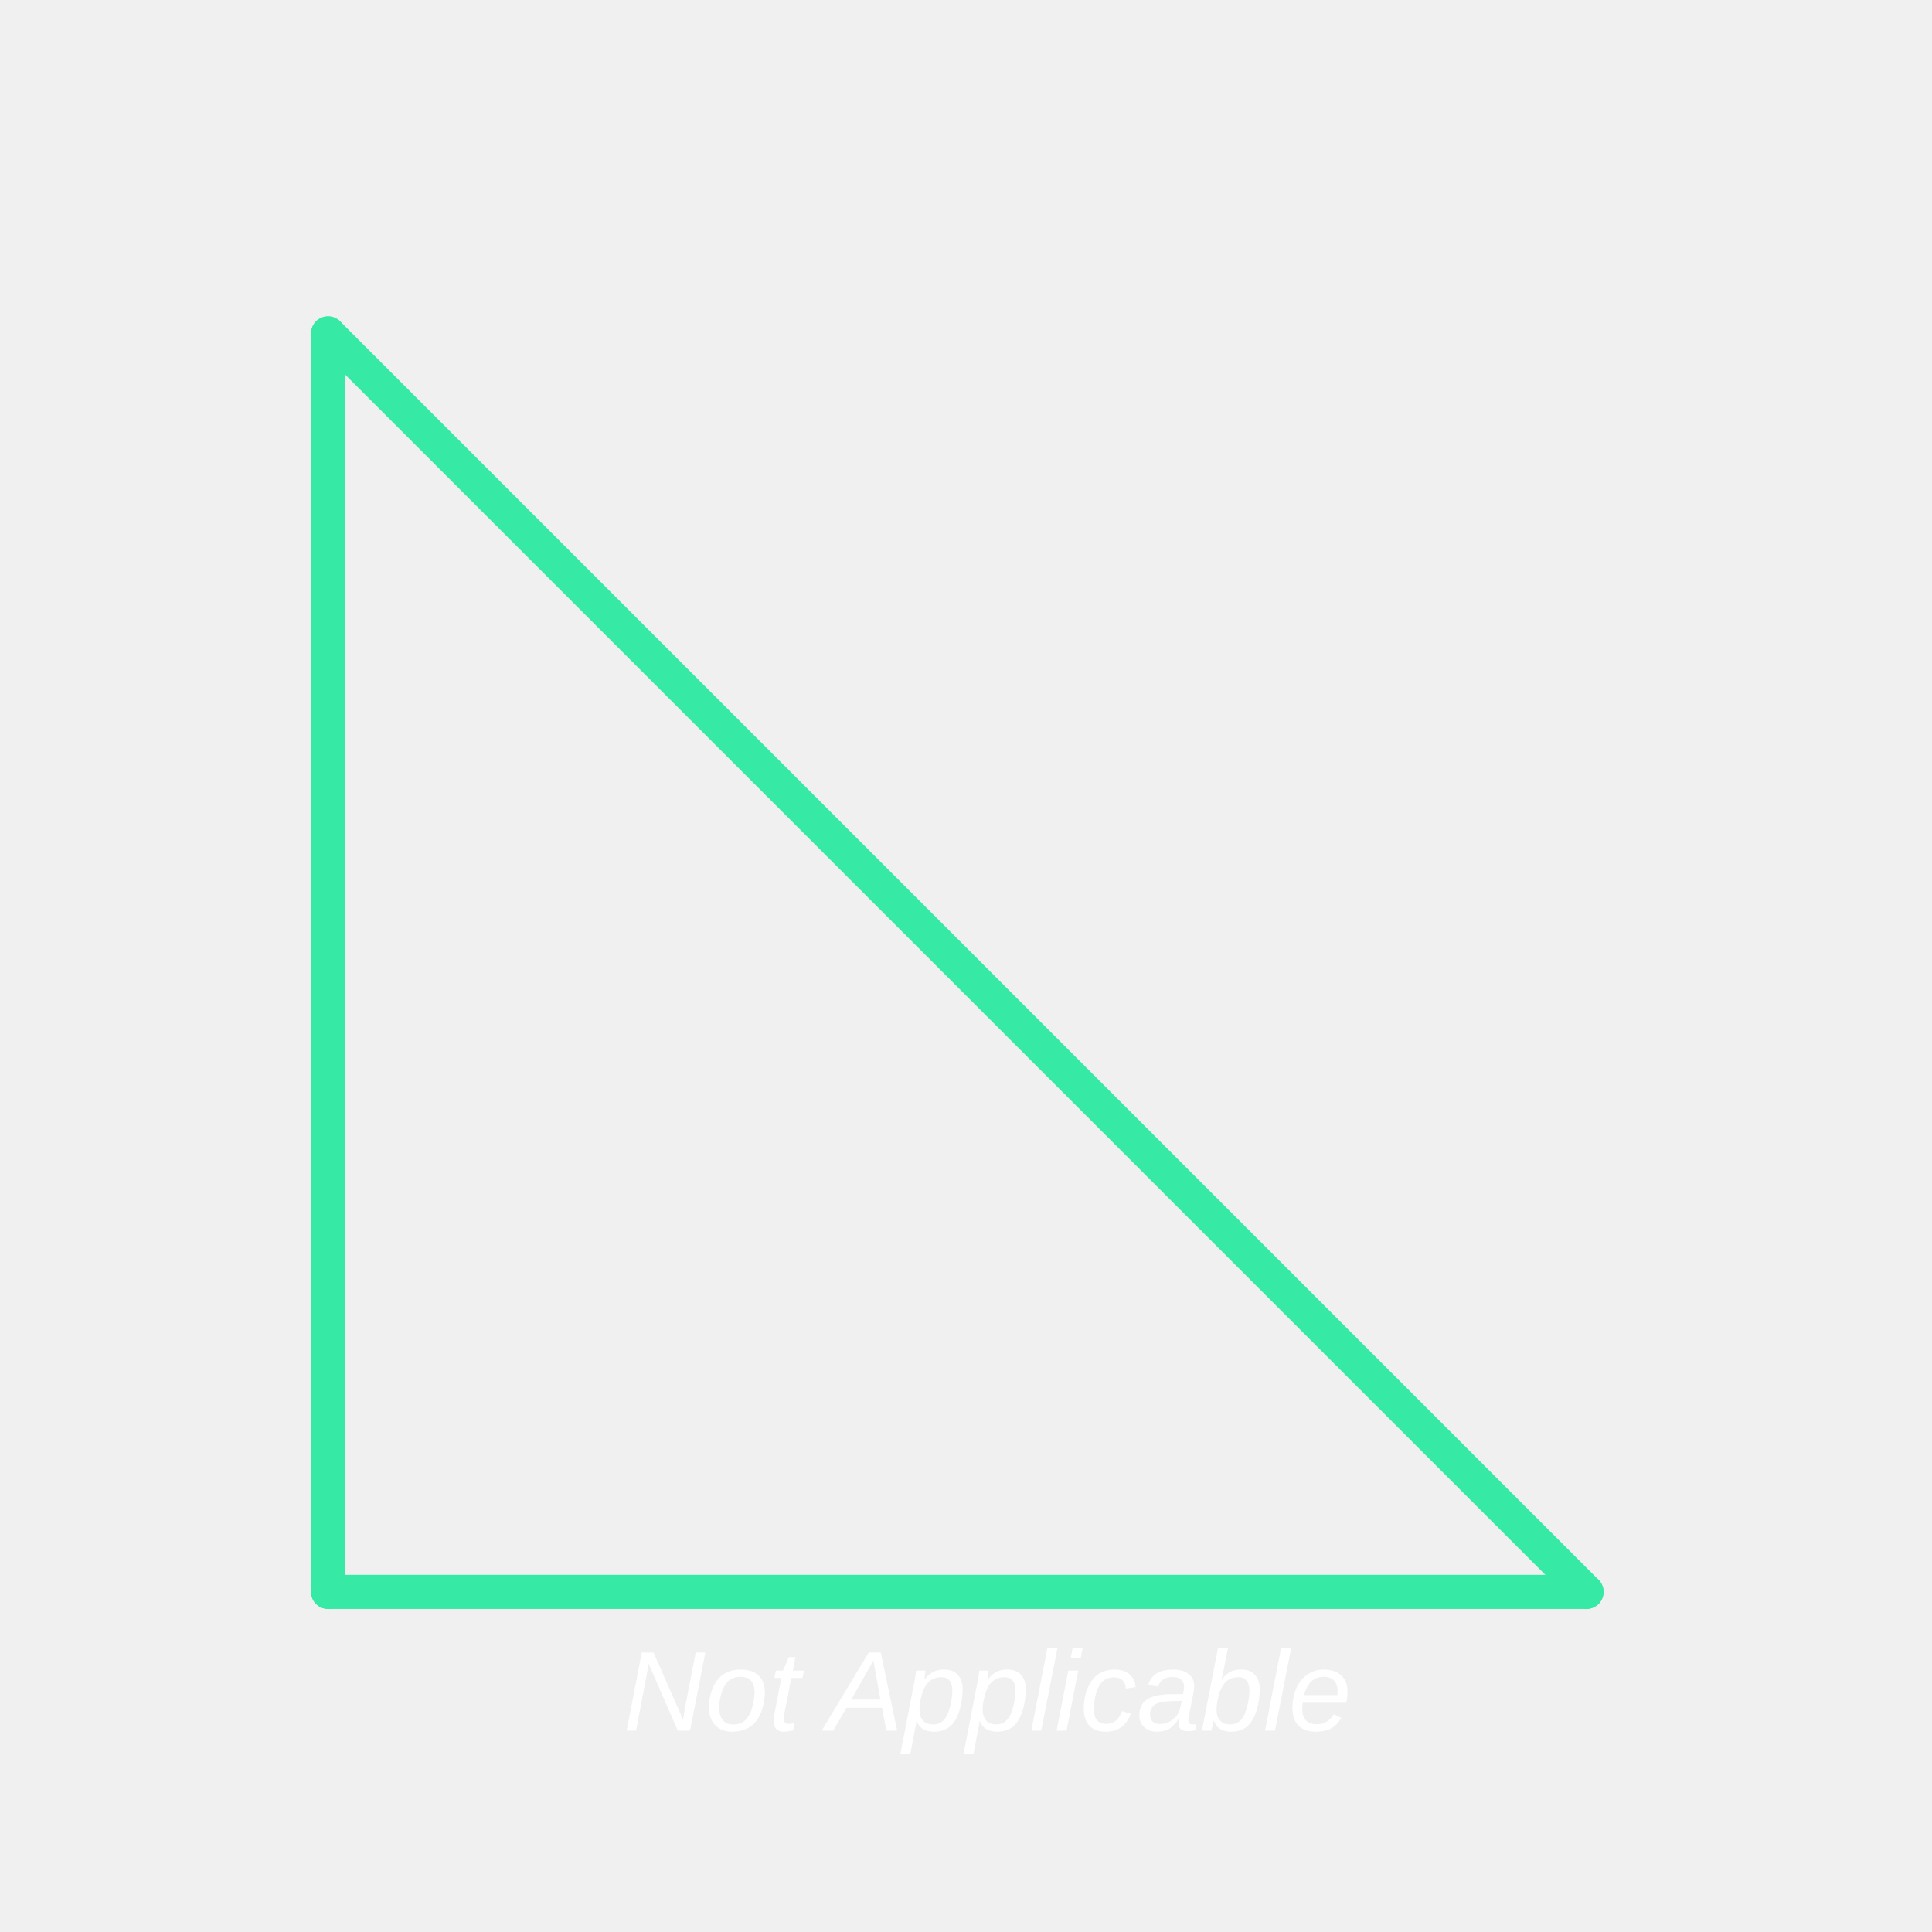
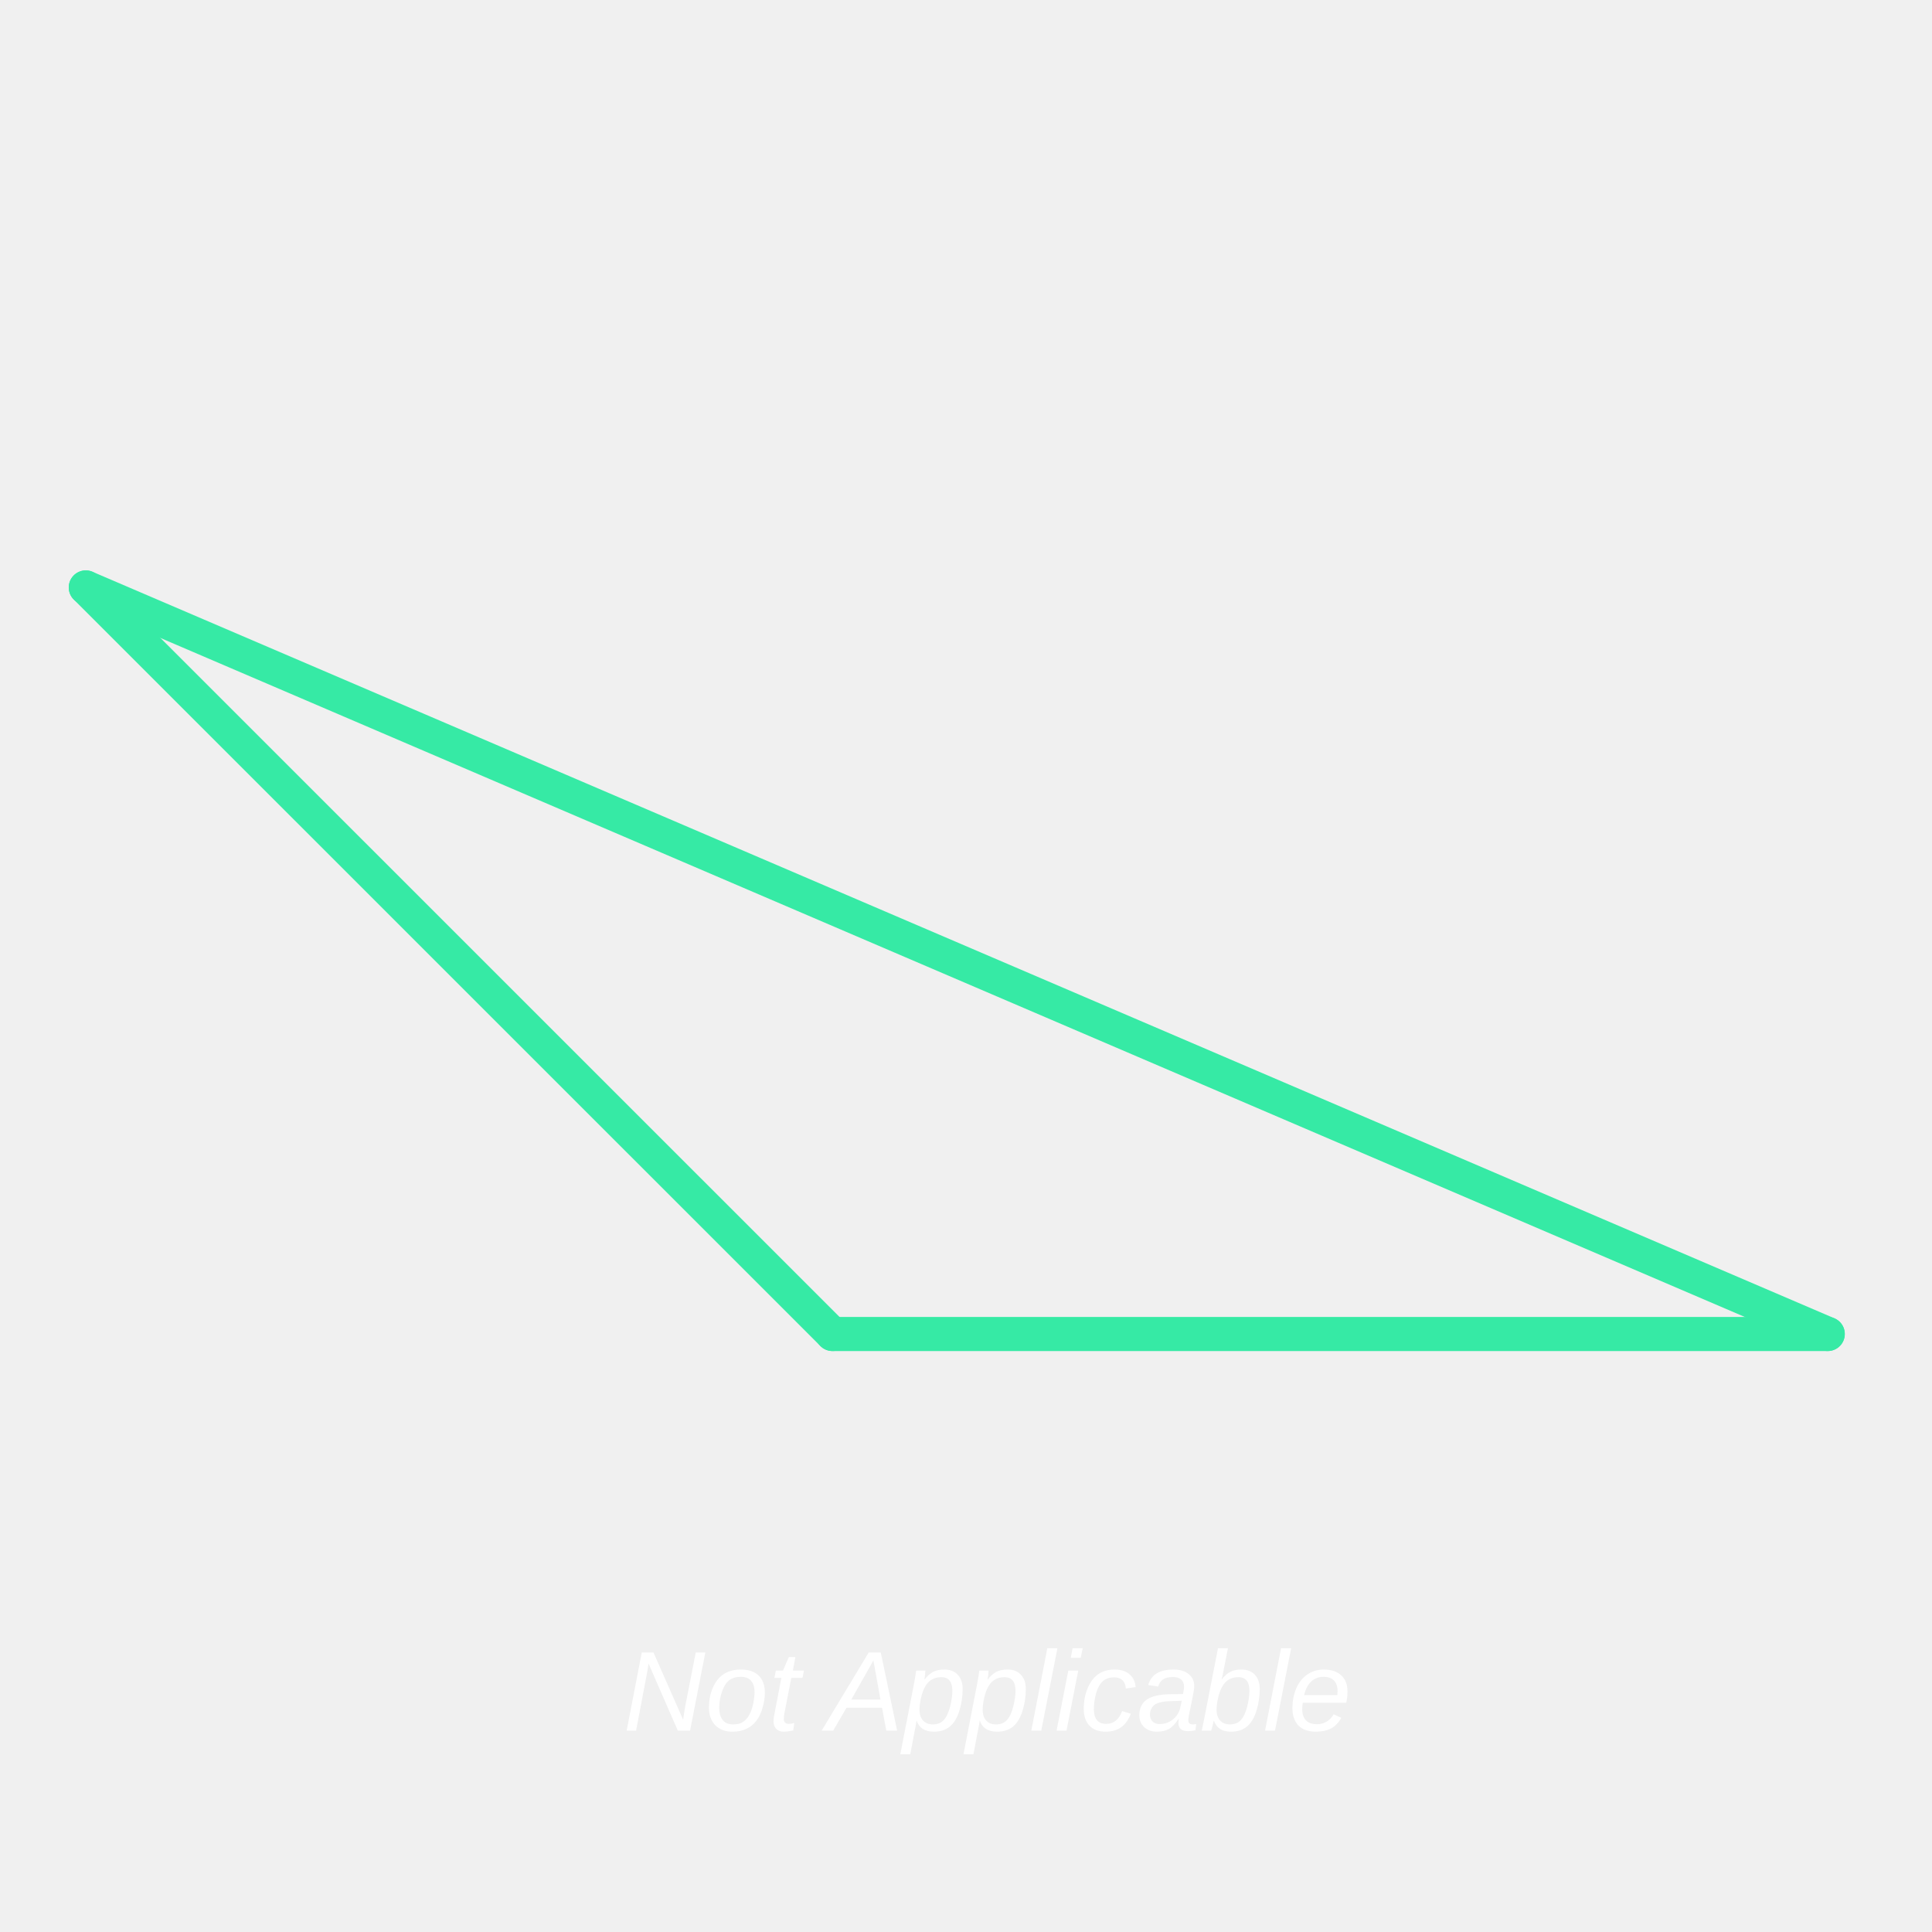
- <svg xmlns="http://www.w3.org/2000/svg" id="set4" viewBox="0 0 170 170">
+ <svg xmlns="http://www.w3.org/2000/svg" id="_04" data-name="04" viewBox="0 0 170 170">
  <defs>
    <style>.cls-1{opacity:0;}.cls-2{fill:#2580b2;}.cls-3{fill:none;stroke:#36eaa5;stroke-linecap:round;stroke-linejoin:round;stroke-width:3px;}.cls-4{font-size:10px;fill:#fff;font-family:Arial;font-style:italic;}</style>
  </defs>
-   <g id="Layer_2" data-name="Layer 2" class="cls-1">
+   <g id="transparent_bg" data-name="transparent bg" class="cls-1">
    <rect class="cls-2" width="170" height="170" />
  </g>
-   <g id="_04" data-name="04">
-     <g id="shape">
-       <path class="cls-3" d="M28.87,29.34V140.07" />
-       <path class="cls-3" d="M28.87,140.07H139.6" />
-       <path class="cls-3" d="M139.6,140.07L28.87,29.34" />
-     </g>
-     <g id="tool3">
-       <text class="cls-4" transform="translate(54.83 152.28)">Not<tspan x="15.56" y="0"> </tspan>
-         <tspan x="17.97" y="0">Applicable</tspan>
-       </text>
-     </g>
+   <g id="shape">
+     <path class="cls-3" d="M7.55,51.69l65.7,65.69" />
+     <path class="cls-3" d="M73.25,117.38h87.57" />
+     <path class="cls-3" d="M160.83,117.38L7.55,51.69" />
+   </g>
+   <g id="tool3">
+     <text class="cls-4" transform="translate(54.83 152.28)">Not<tspan x="15.56" y="0"> </tspan>
+       <tspan x="17.97" y="0">Applicable</tspan>
+     </text>
  </g>
</svg>
